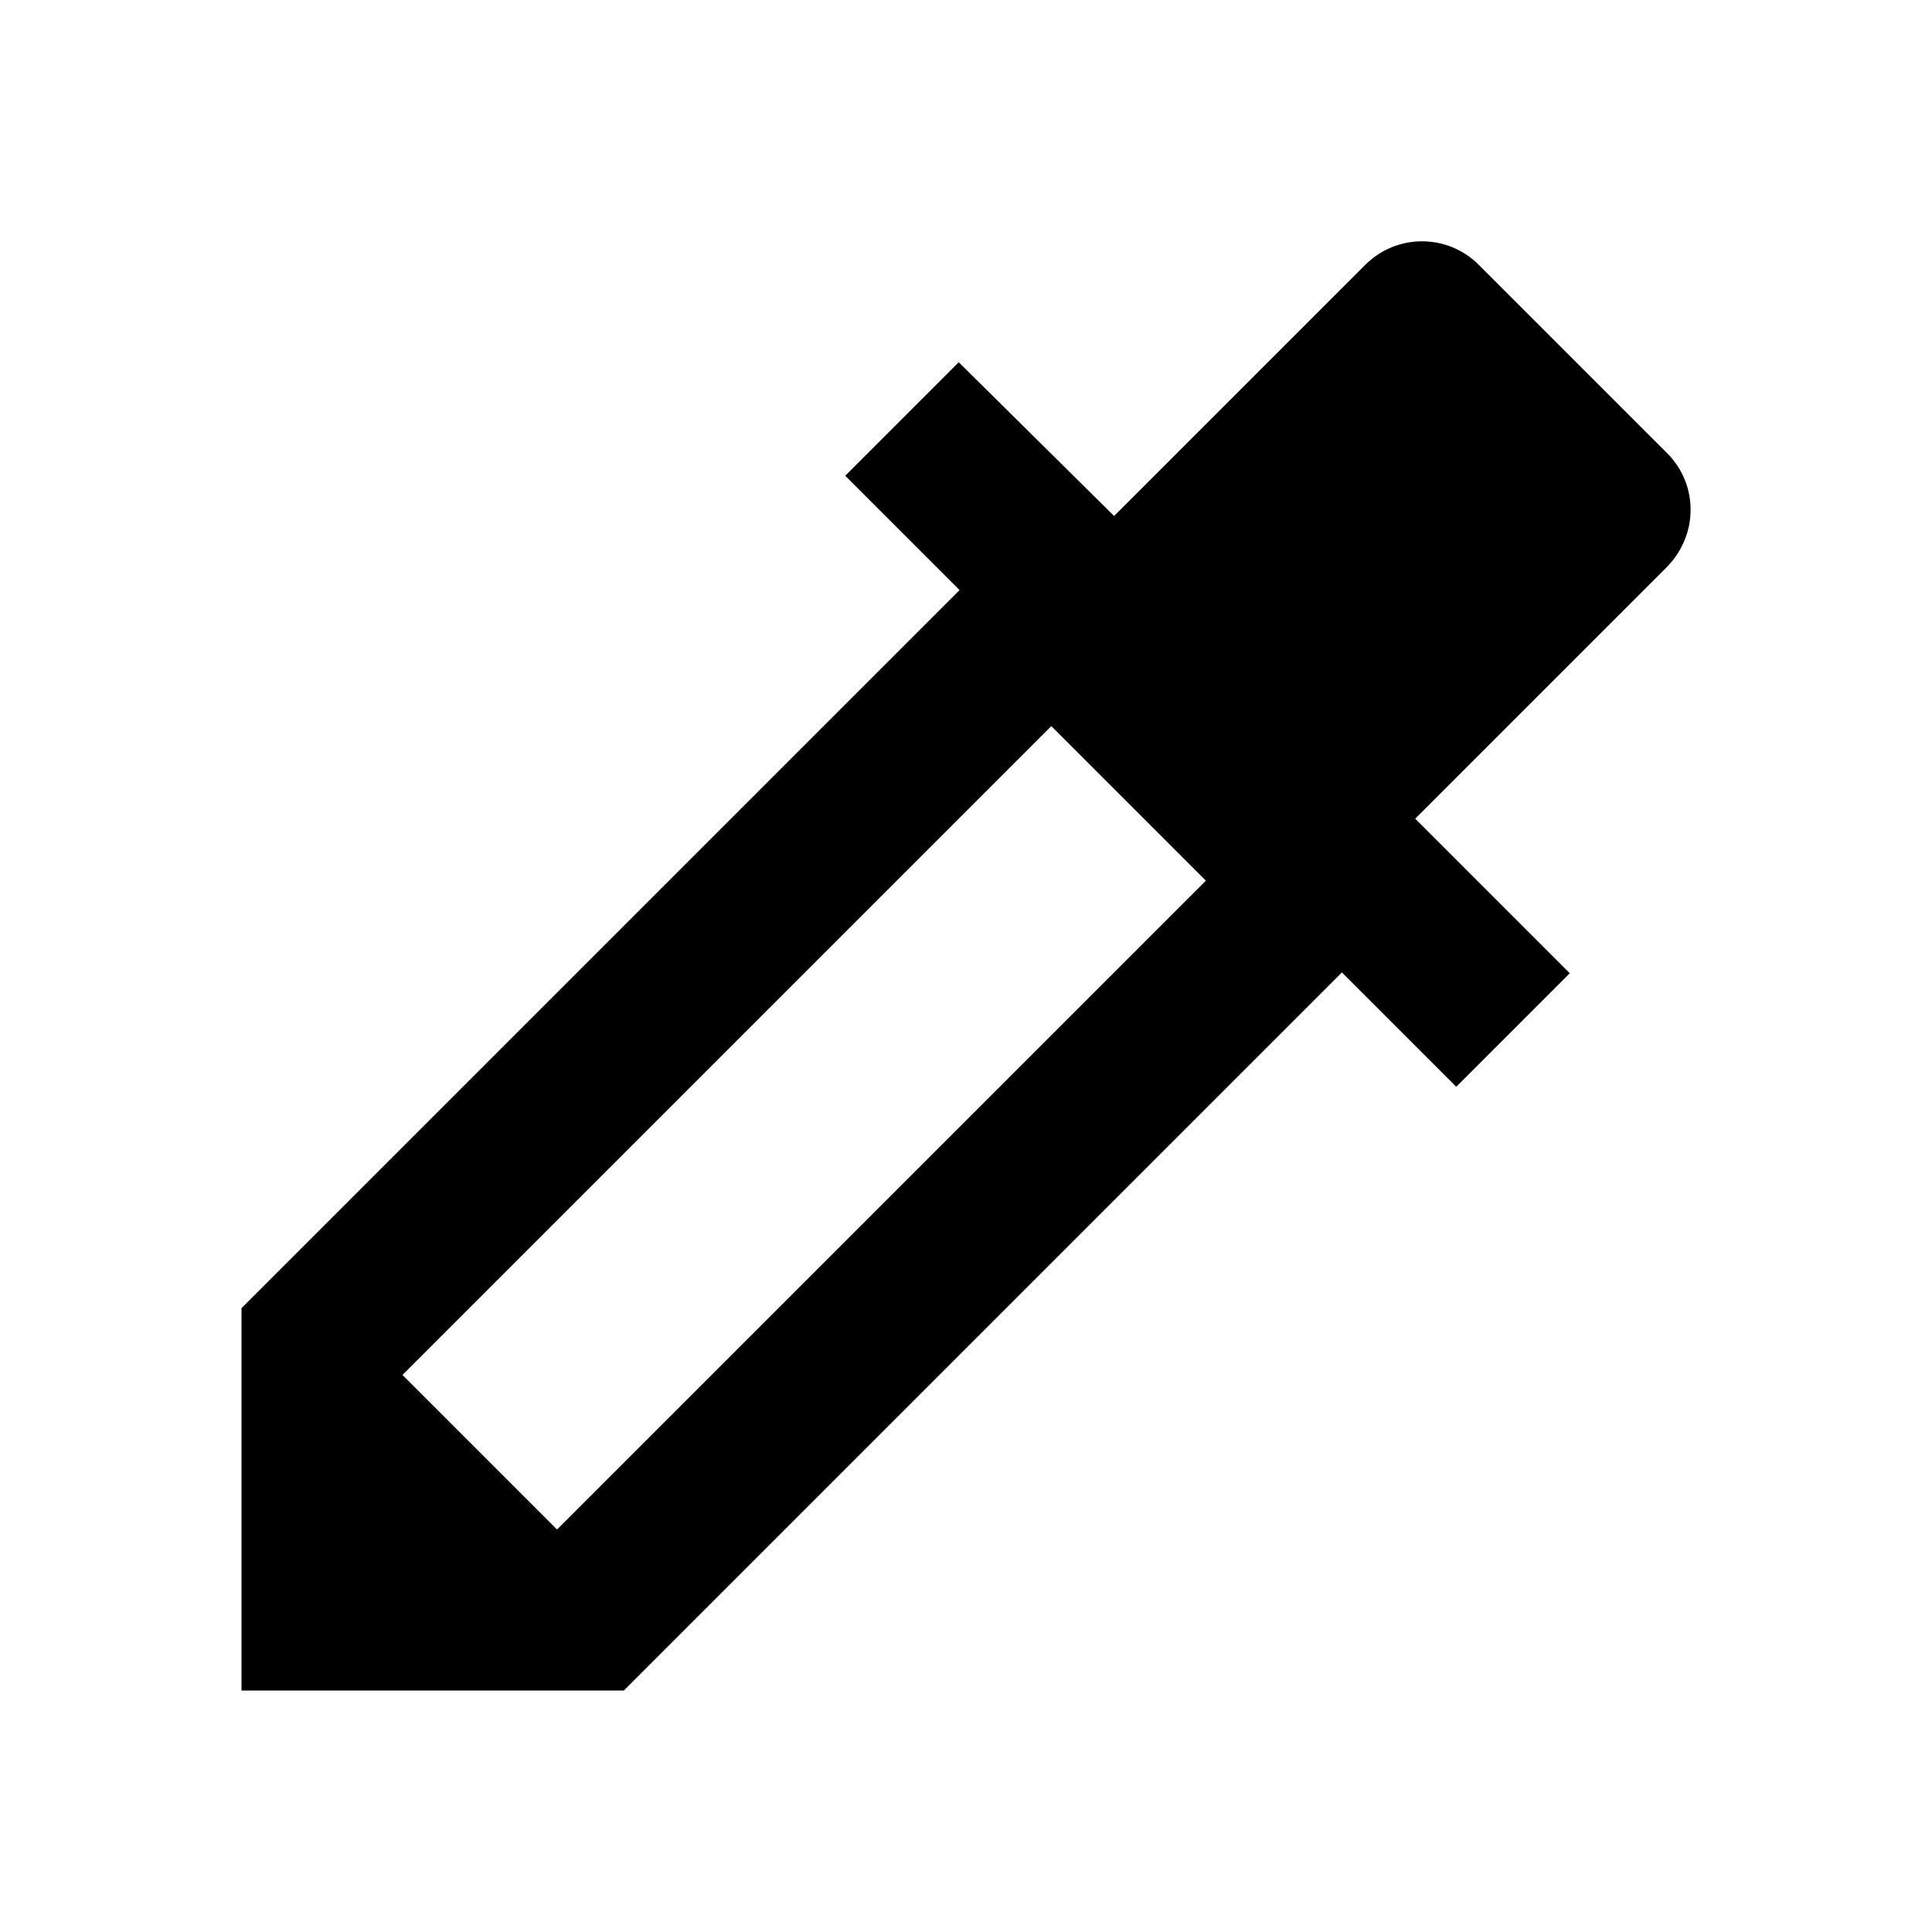
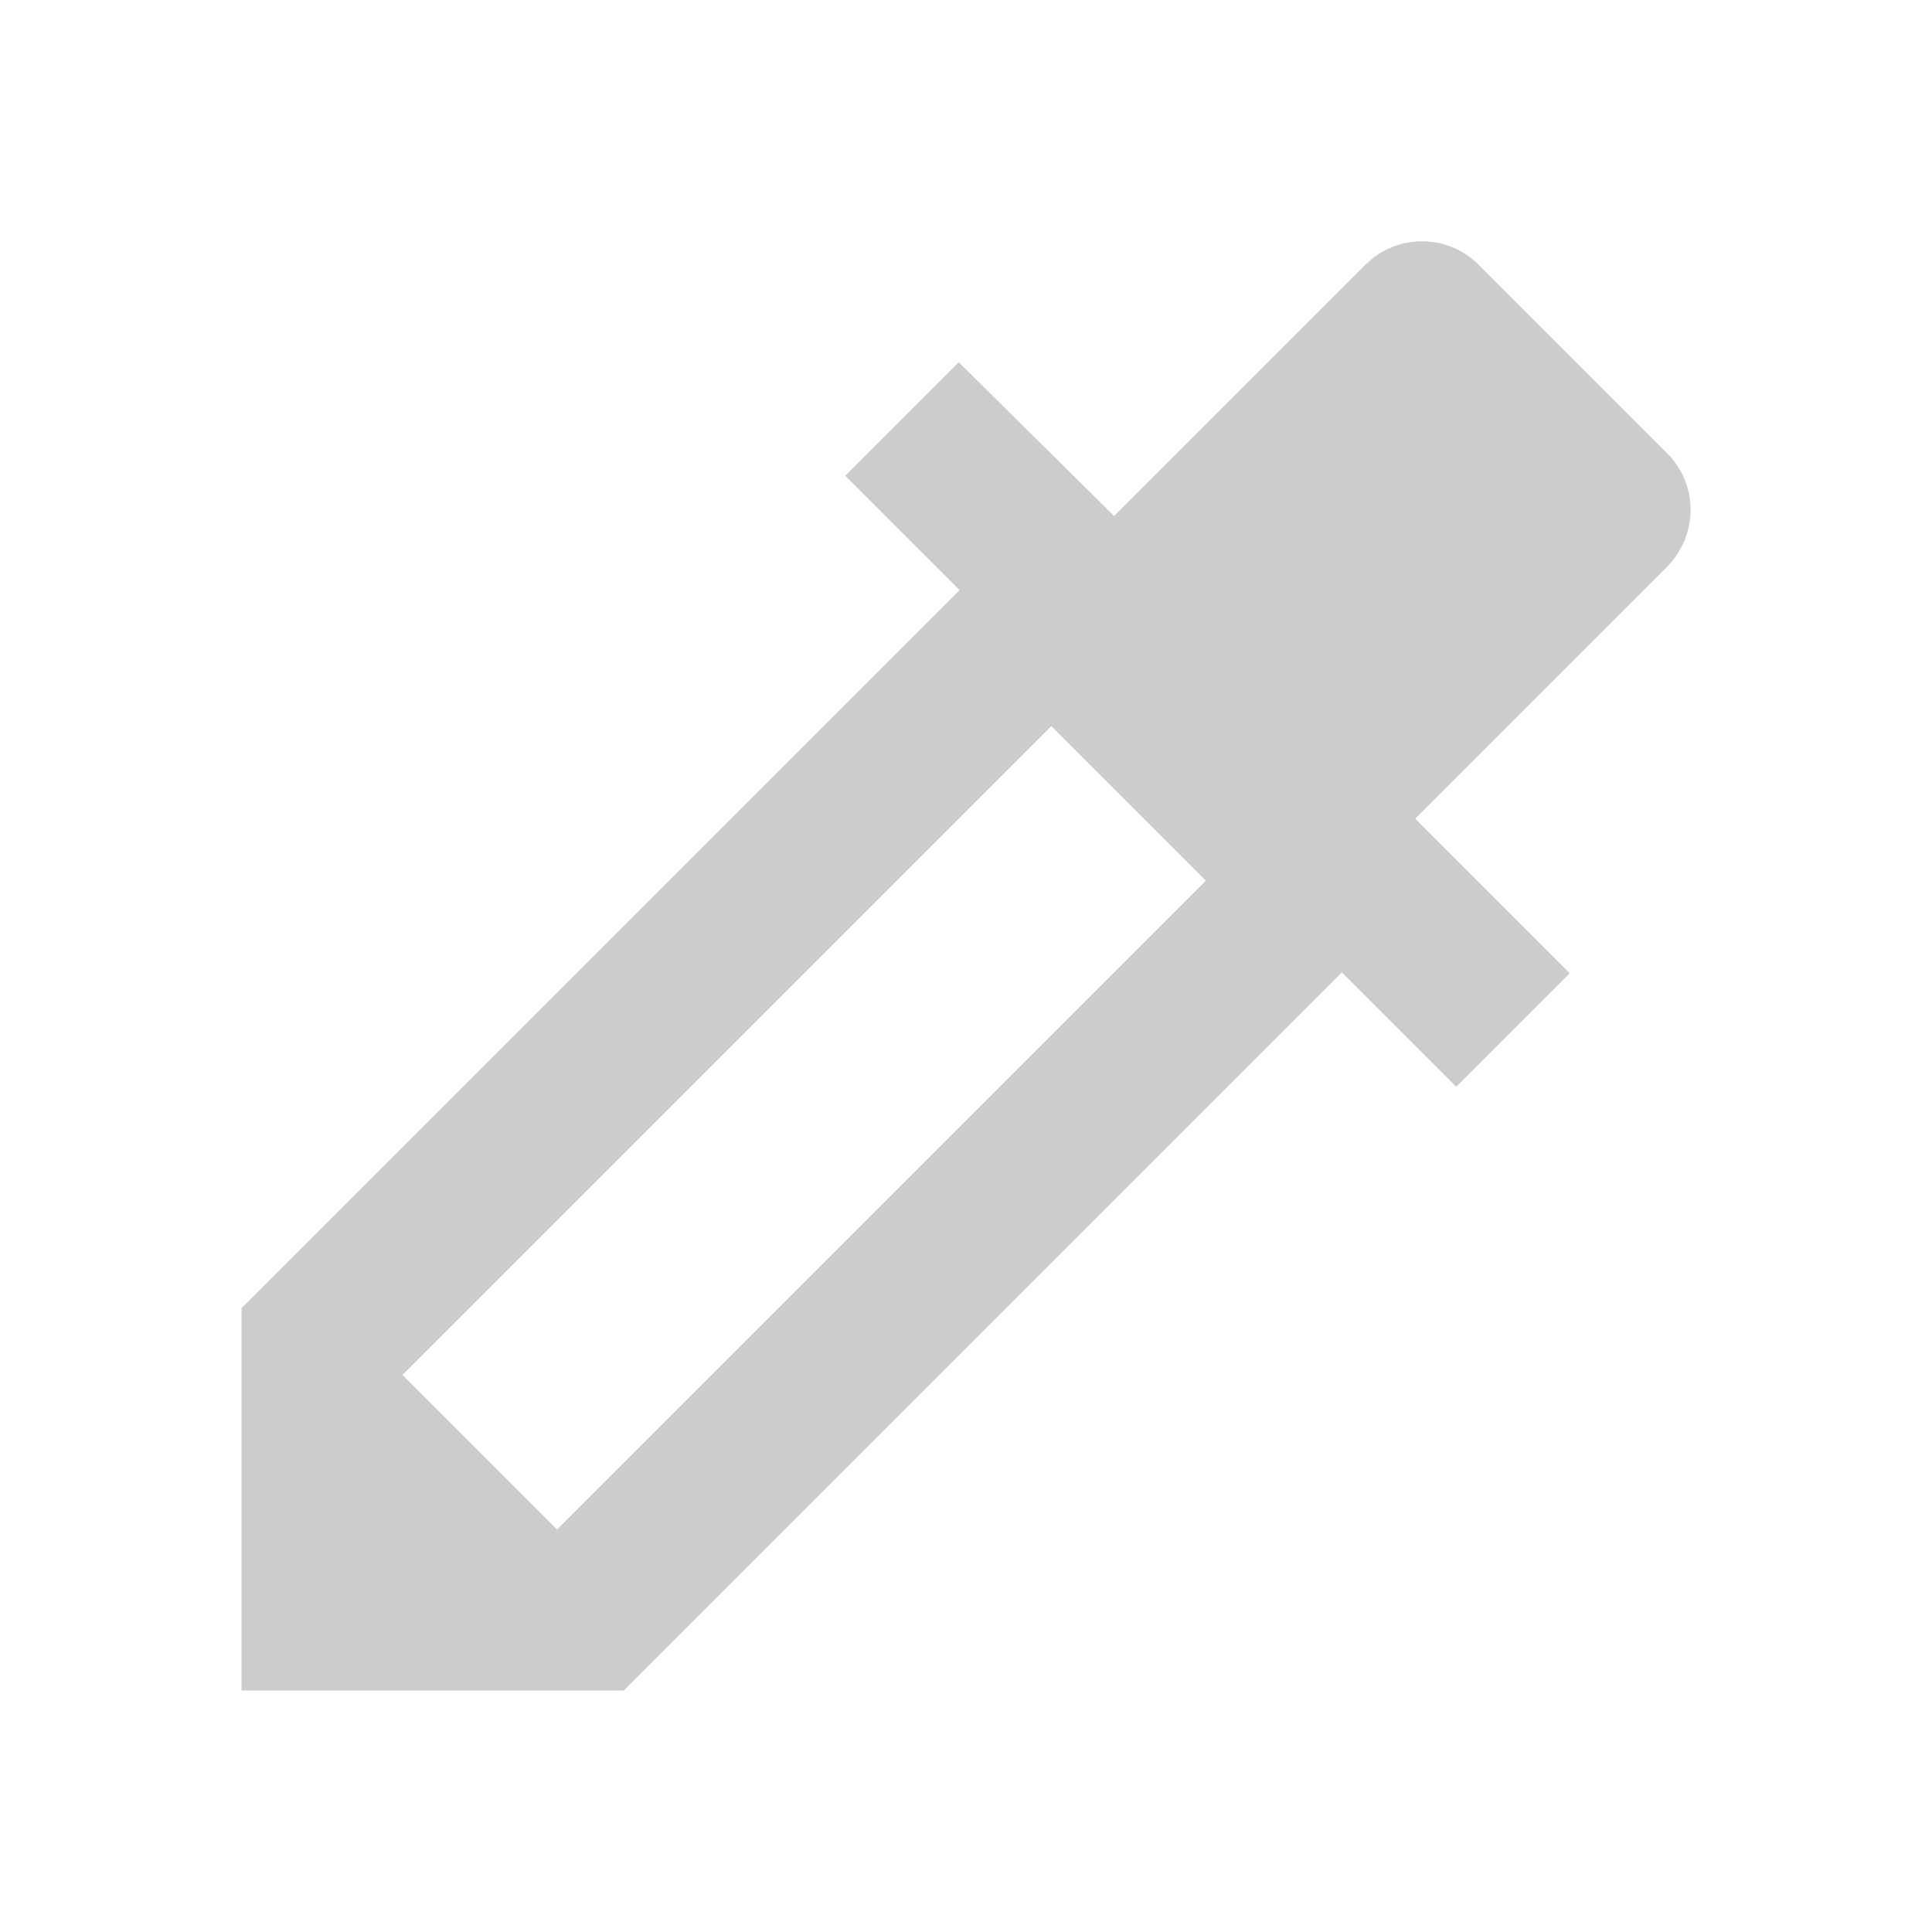
- <svg xmlns="http://www.w3.org/2000/svg" height="24" viewBox="0 0 24 24" width="24">
+ <svg xmlns="http://www.w3.org/2000/svg" fill="#CCCCCC" height="24" viewBox="0 0 24 24" width="24">
  <path d="M0 0h24v24H0z" fill="none" />
  <path d="M20.71 5.63l-2.34-2.34c-.39-.39-1.02-.39-1.41 0l-3.12 3.12-1.93-1.91-1.41 1.41 1.42 1.42L3 16.25V21h4.75l8.92-8.92 1.42 1.42 1.41-1.41-1.92-1.92 3.12-3.12c.4-.4.4-1.03.01-1.42zM6.92 19L5 17.08l8.06-8.06 1.92 1.92L6.92 19z" />
</svg>
